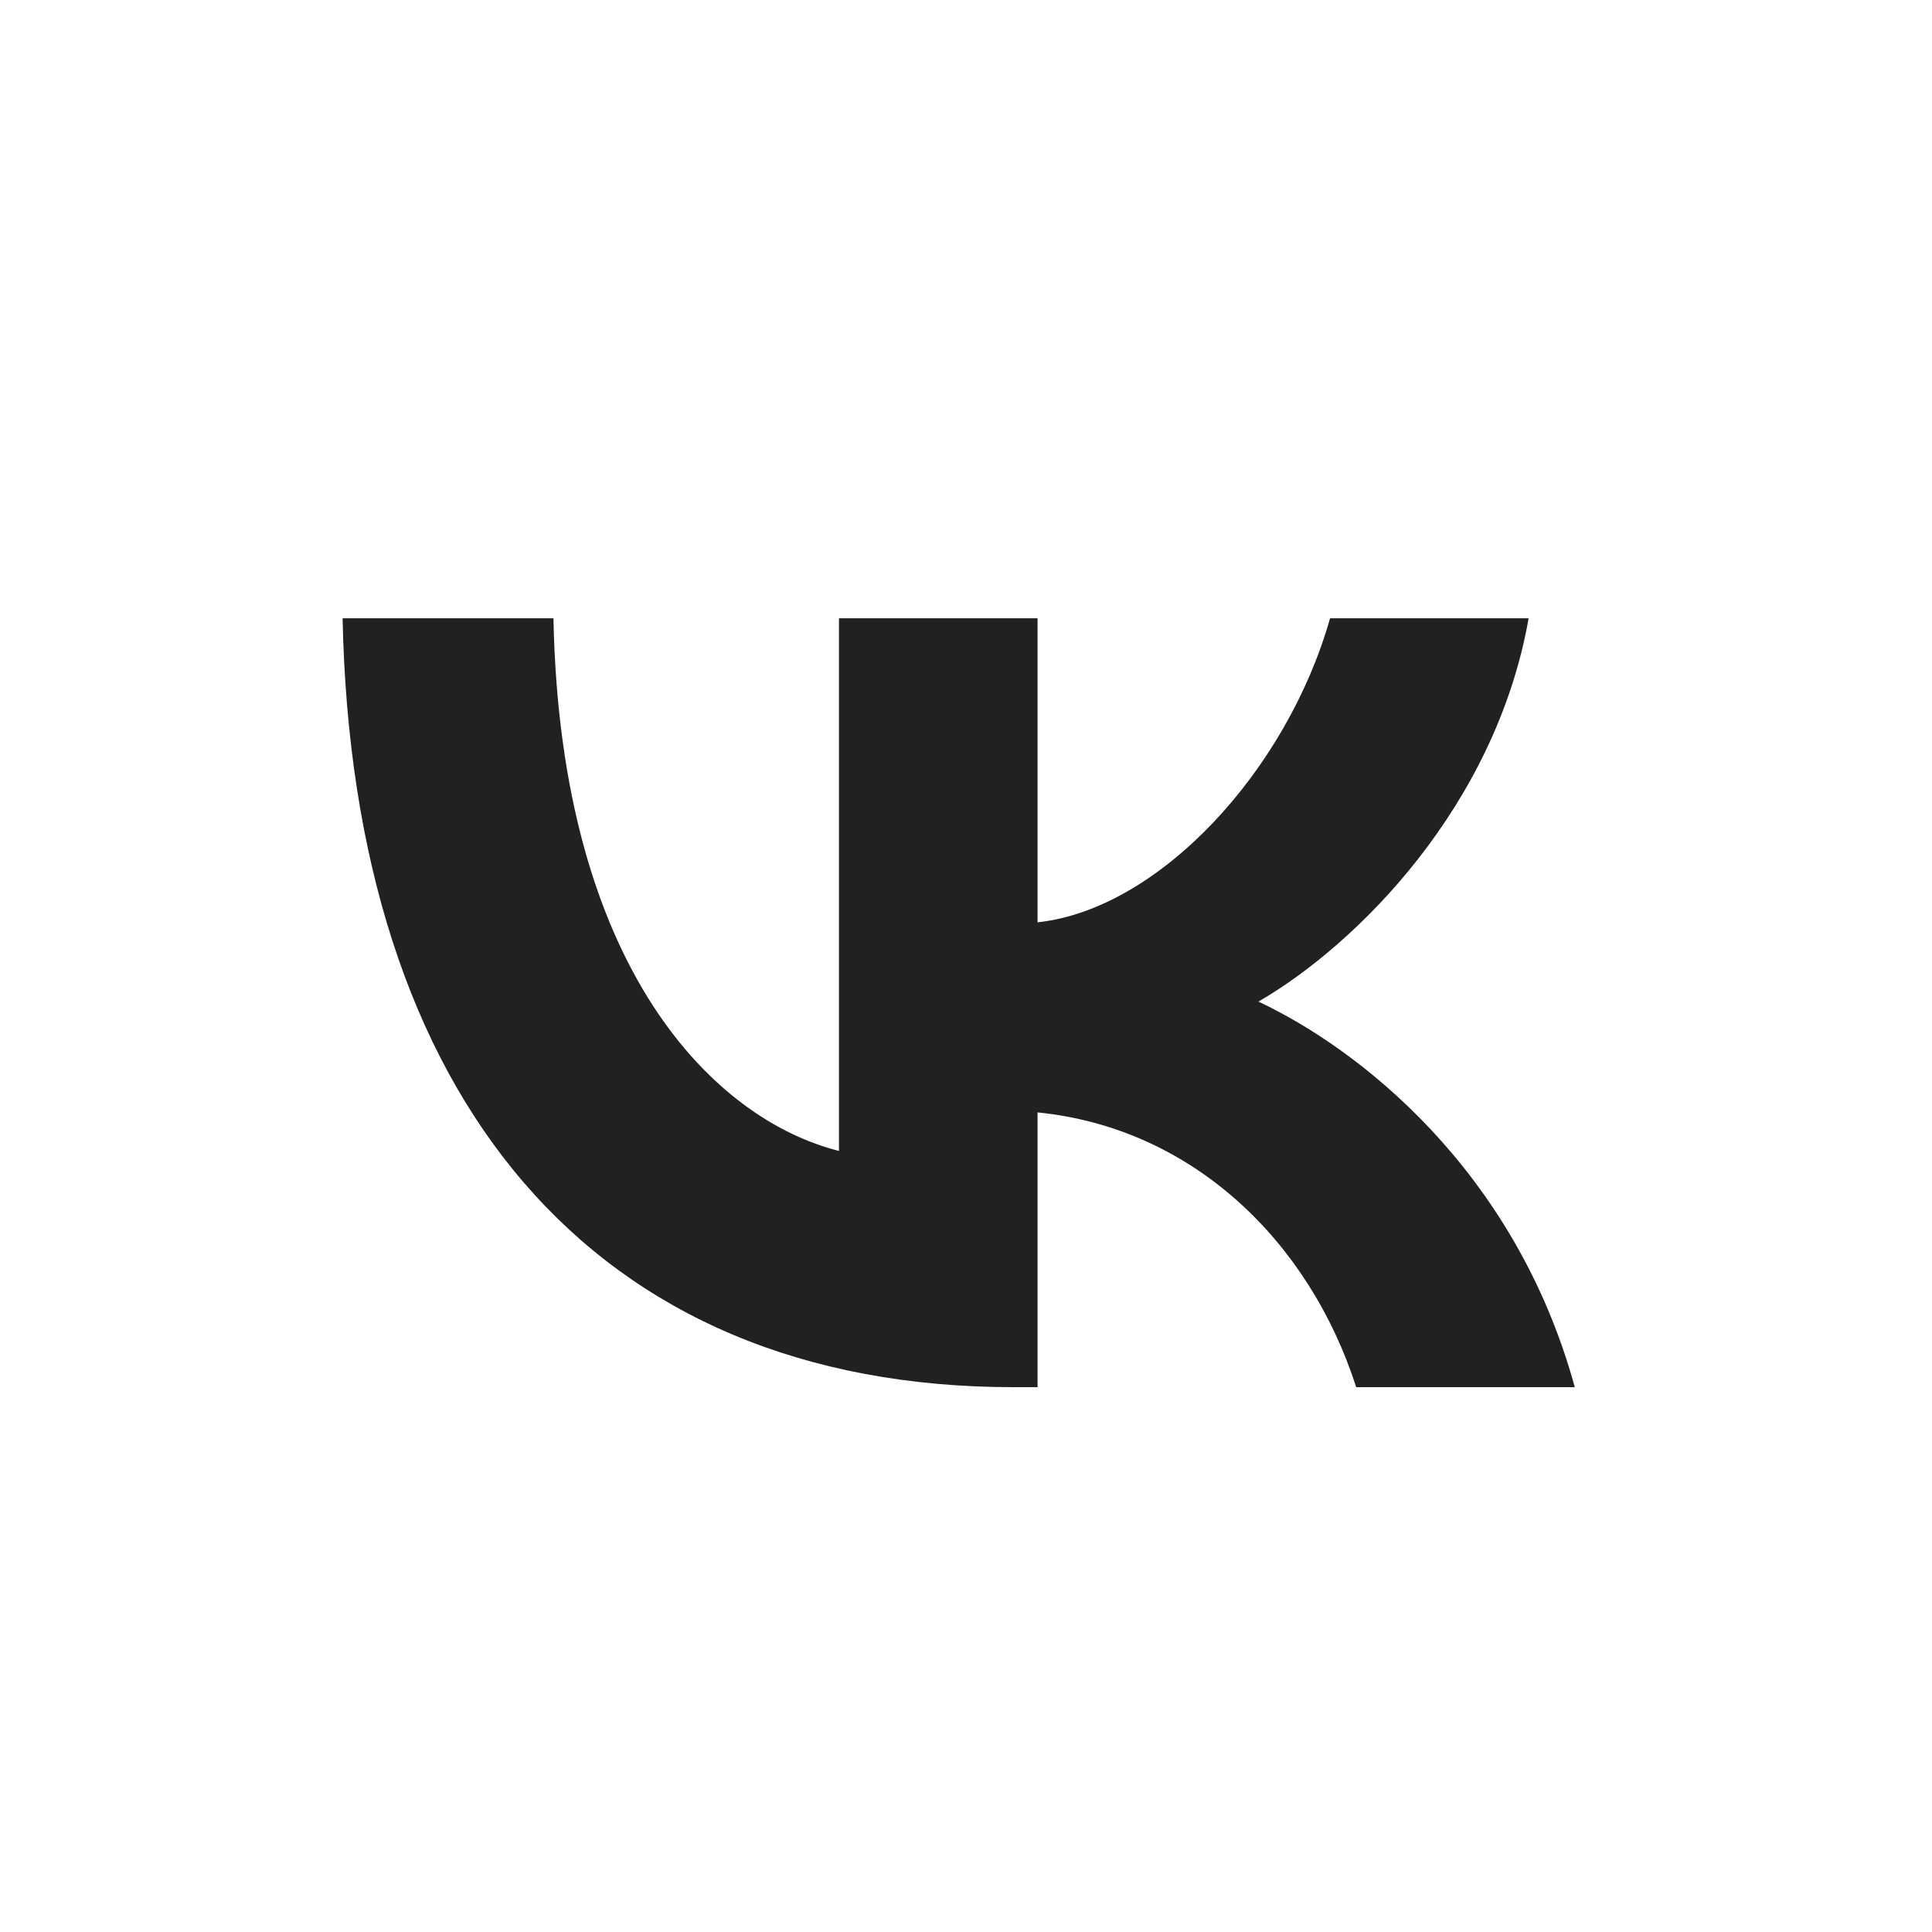
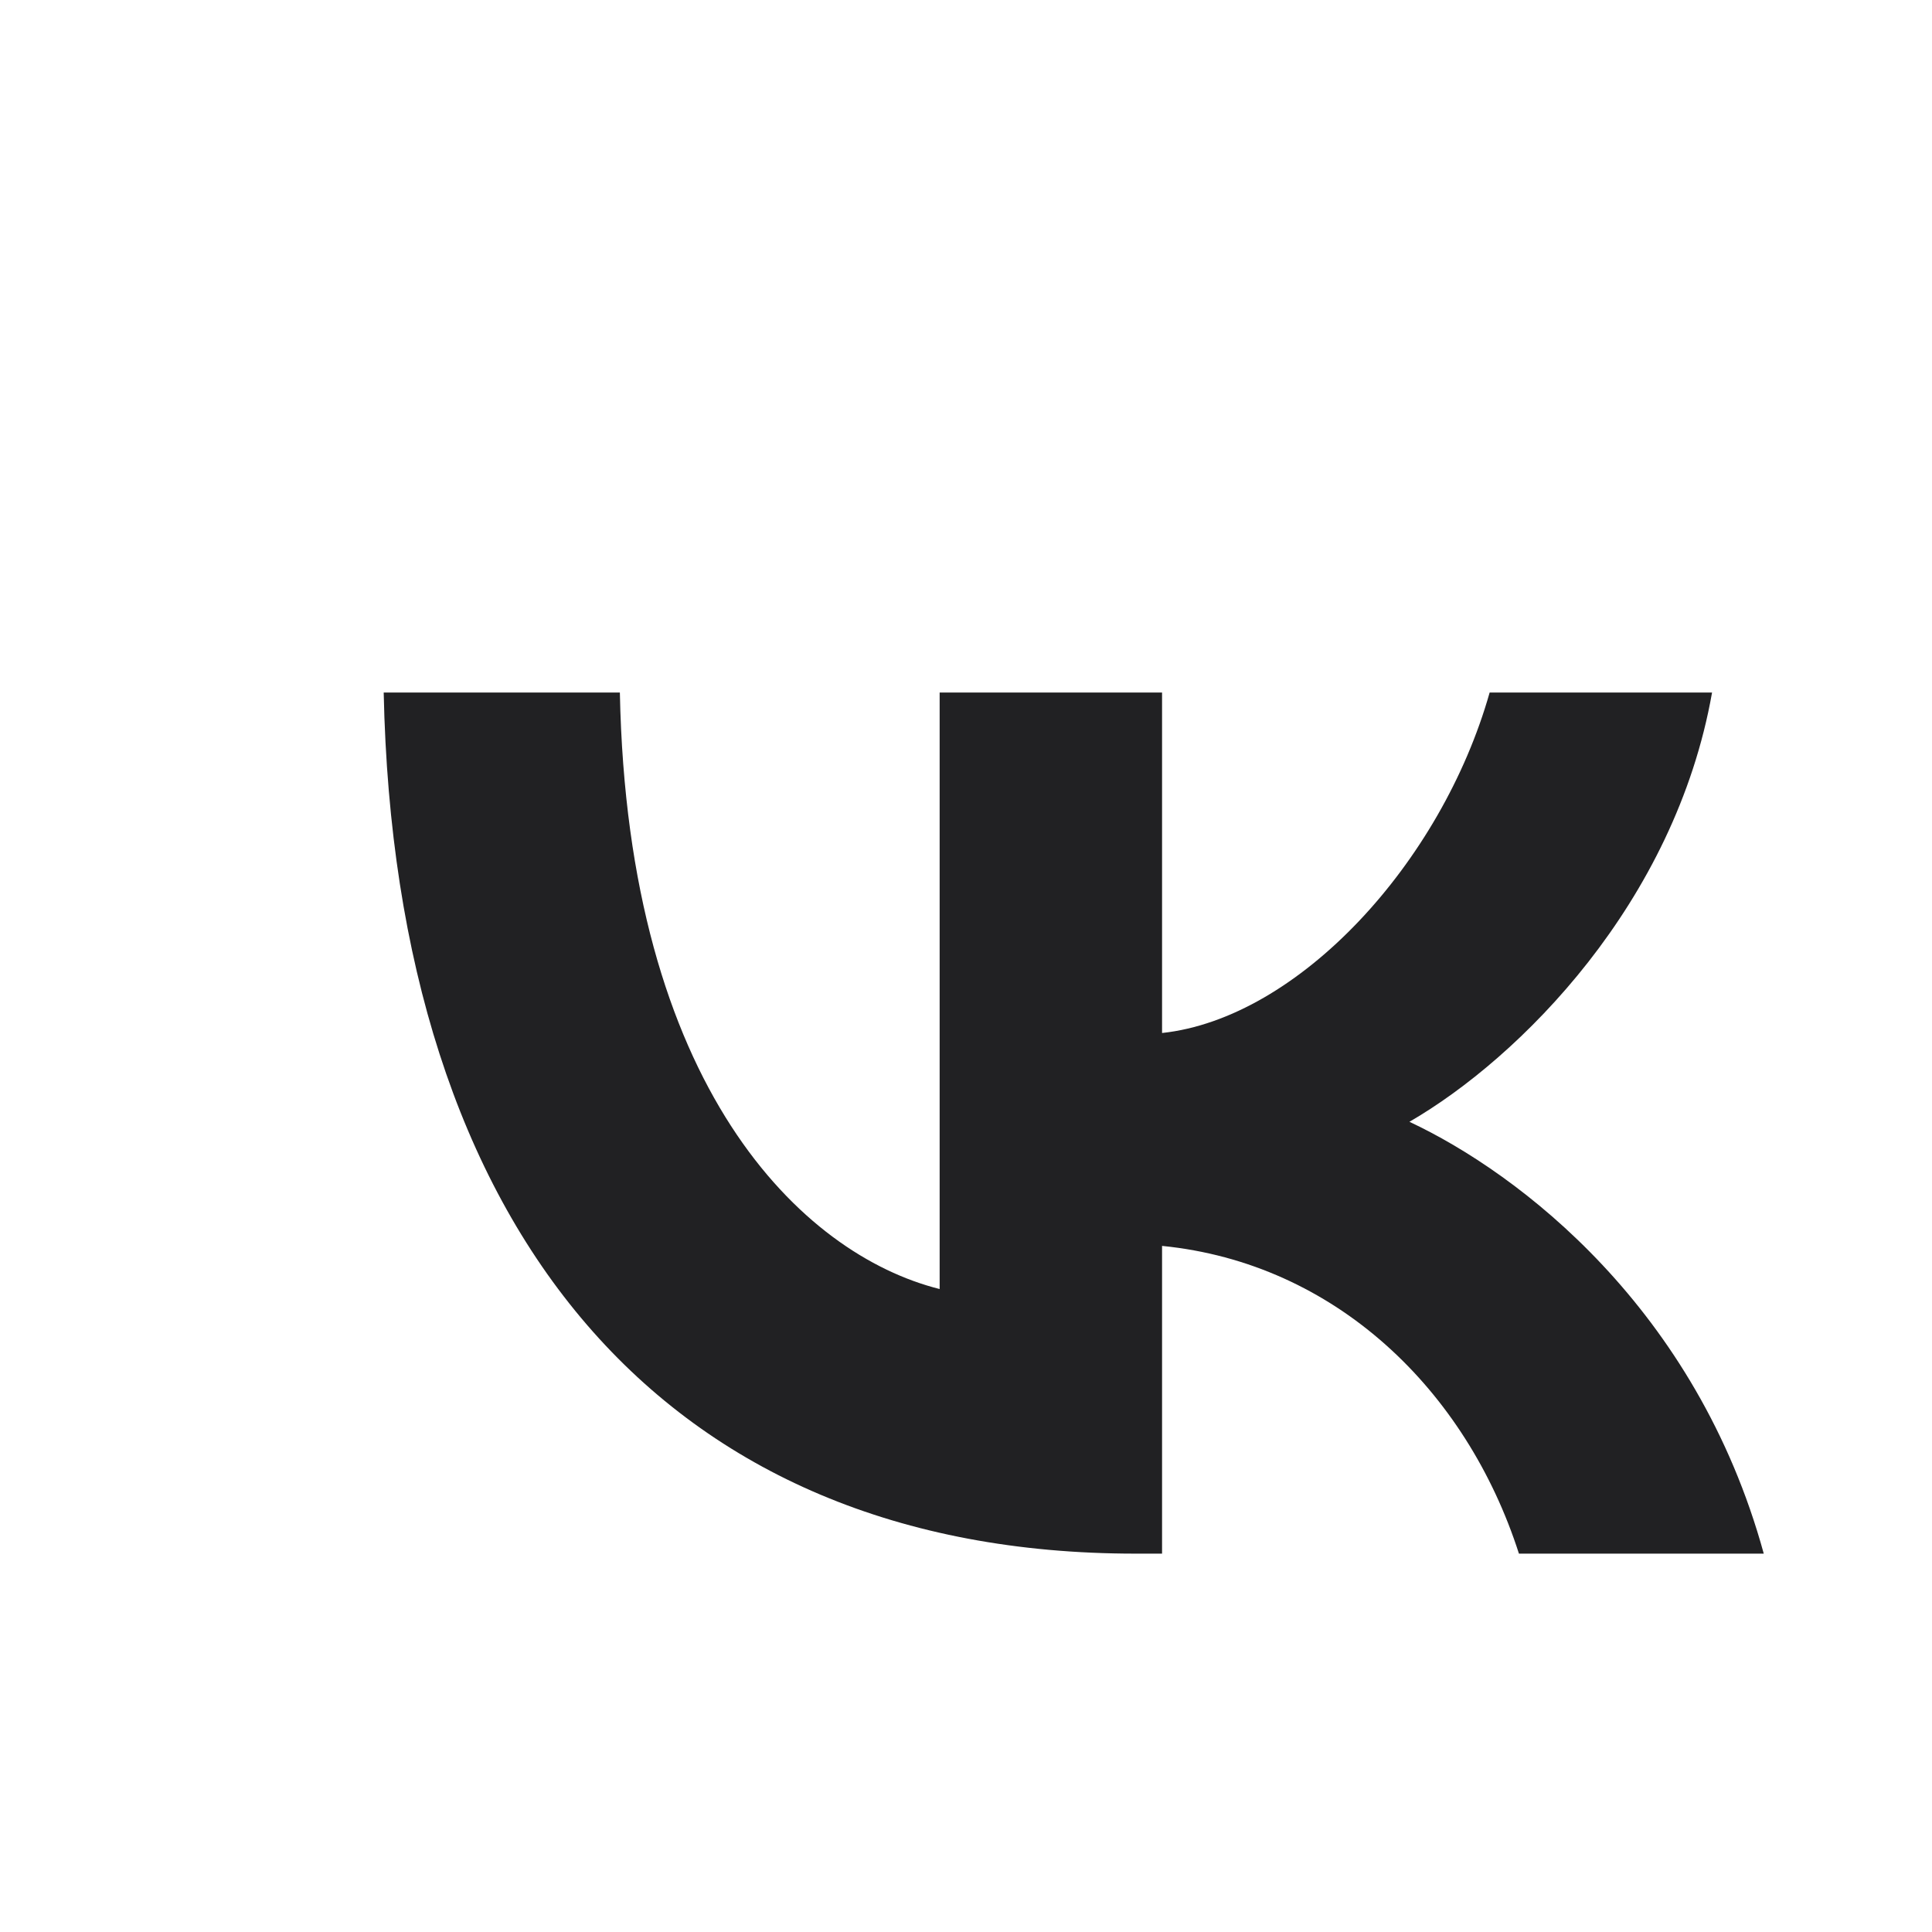
- <svg xmlns="http://www.w3.org/2000/svg" width="28" height="28" viewBox="0 0 28 28" fill="none">
+ <svg xmlns="http://www.w3.org/2000/svg" width="28" height="28" viewBox="0 0 25 25" fill="none">
  <path d="M14.691 20.104C8.59 20.104 5.11 15.921 4.965 8.961H8.021C8.122 14.07 10.375 16.233 12.159 16.68V8.961H15.037V13.367C16.8 13.177 18.651 11.169 19.276 8.961H22.154C21.674 11.683 19.666 13.69 18.238 14.516C19.666 15.185 21.953 16.936 22.823 20.104H19.655C18.974 17.985 17.279 16.345 15.037 16.122V20.104H14.691Z" fill="#212123" />
</svg>
